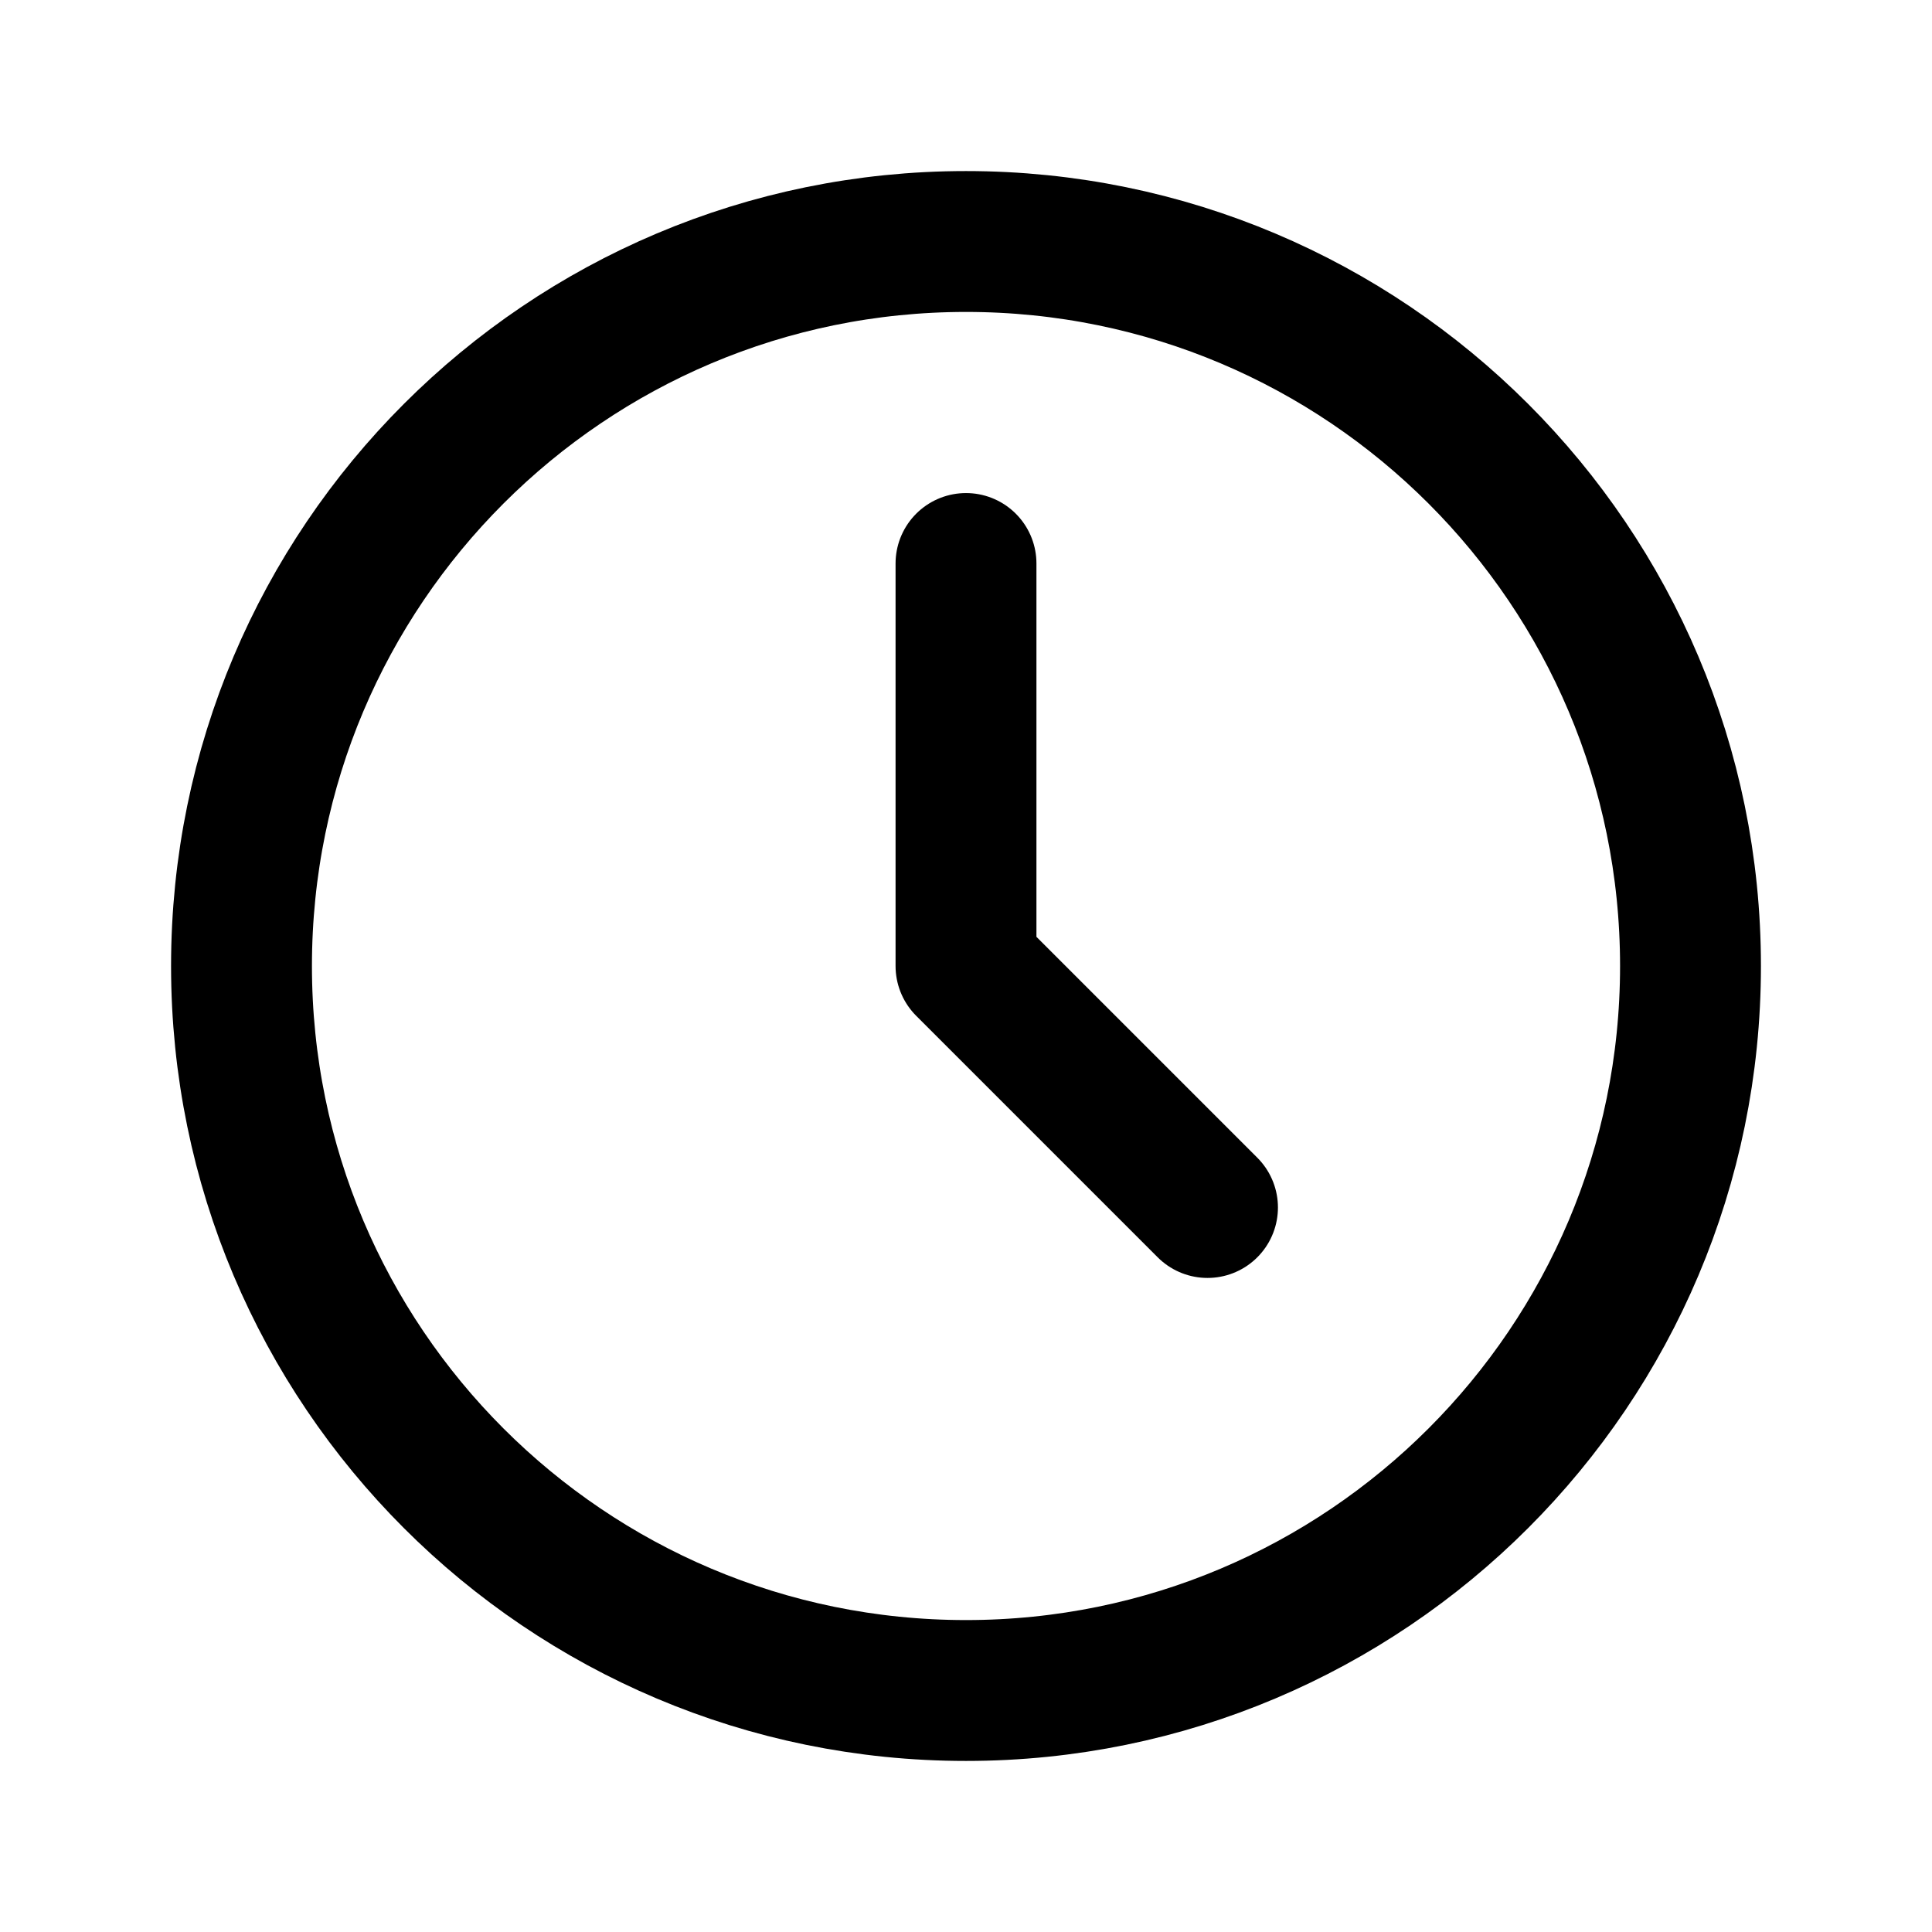
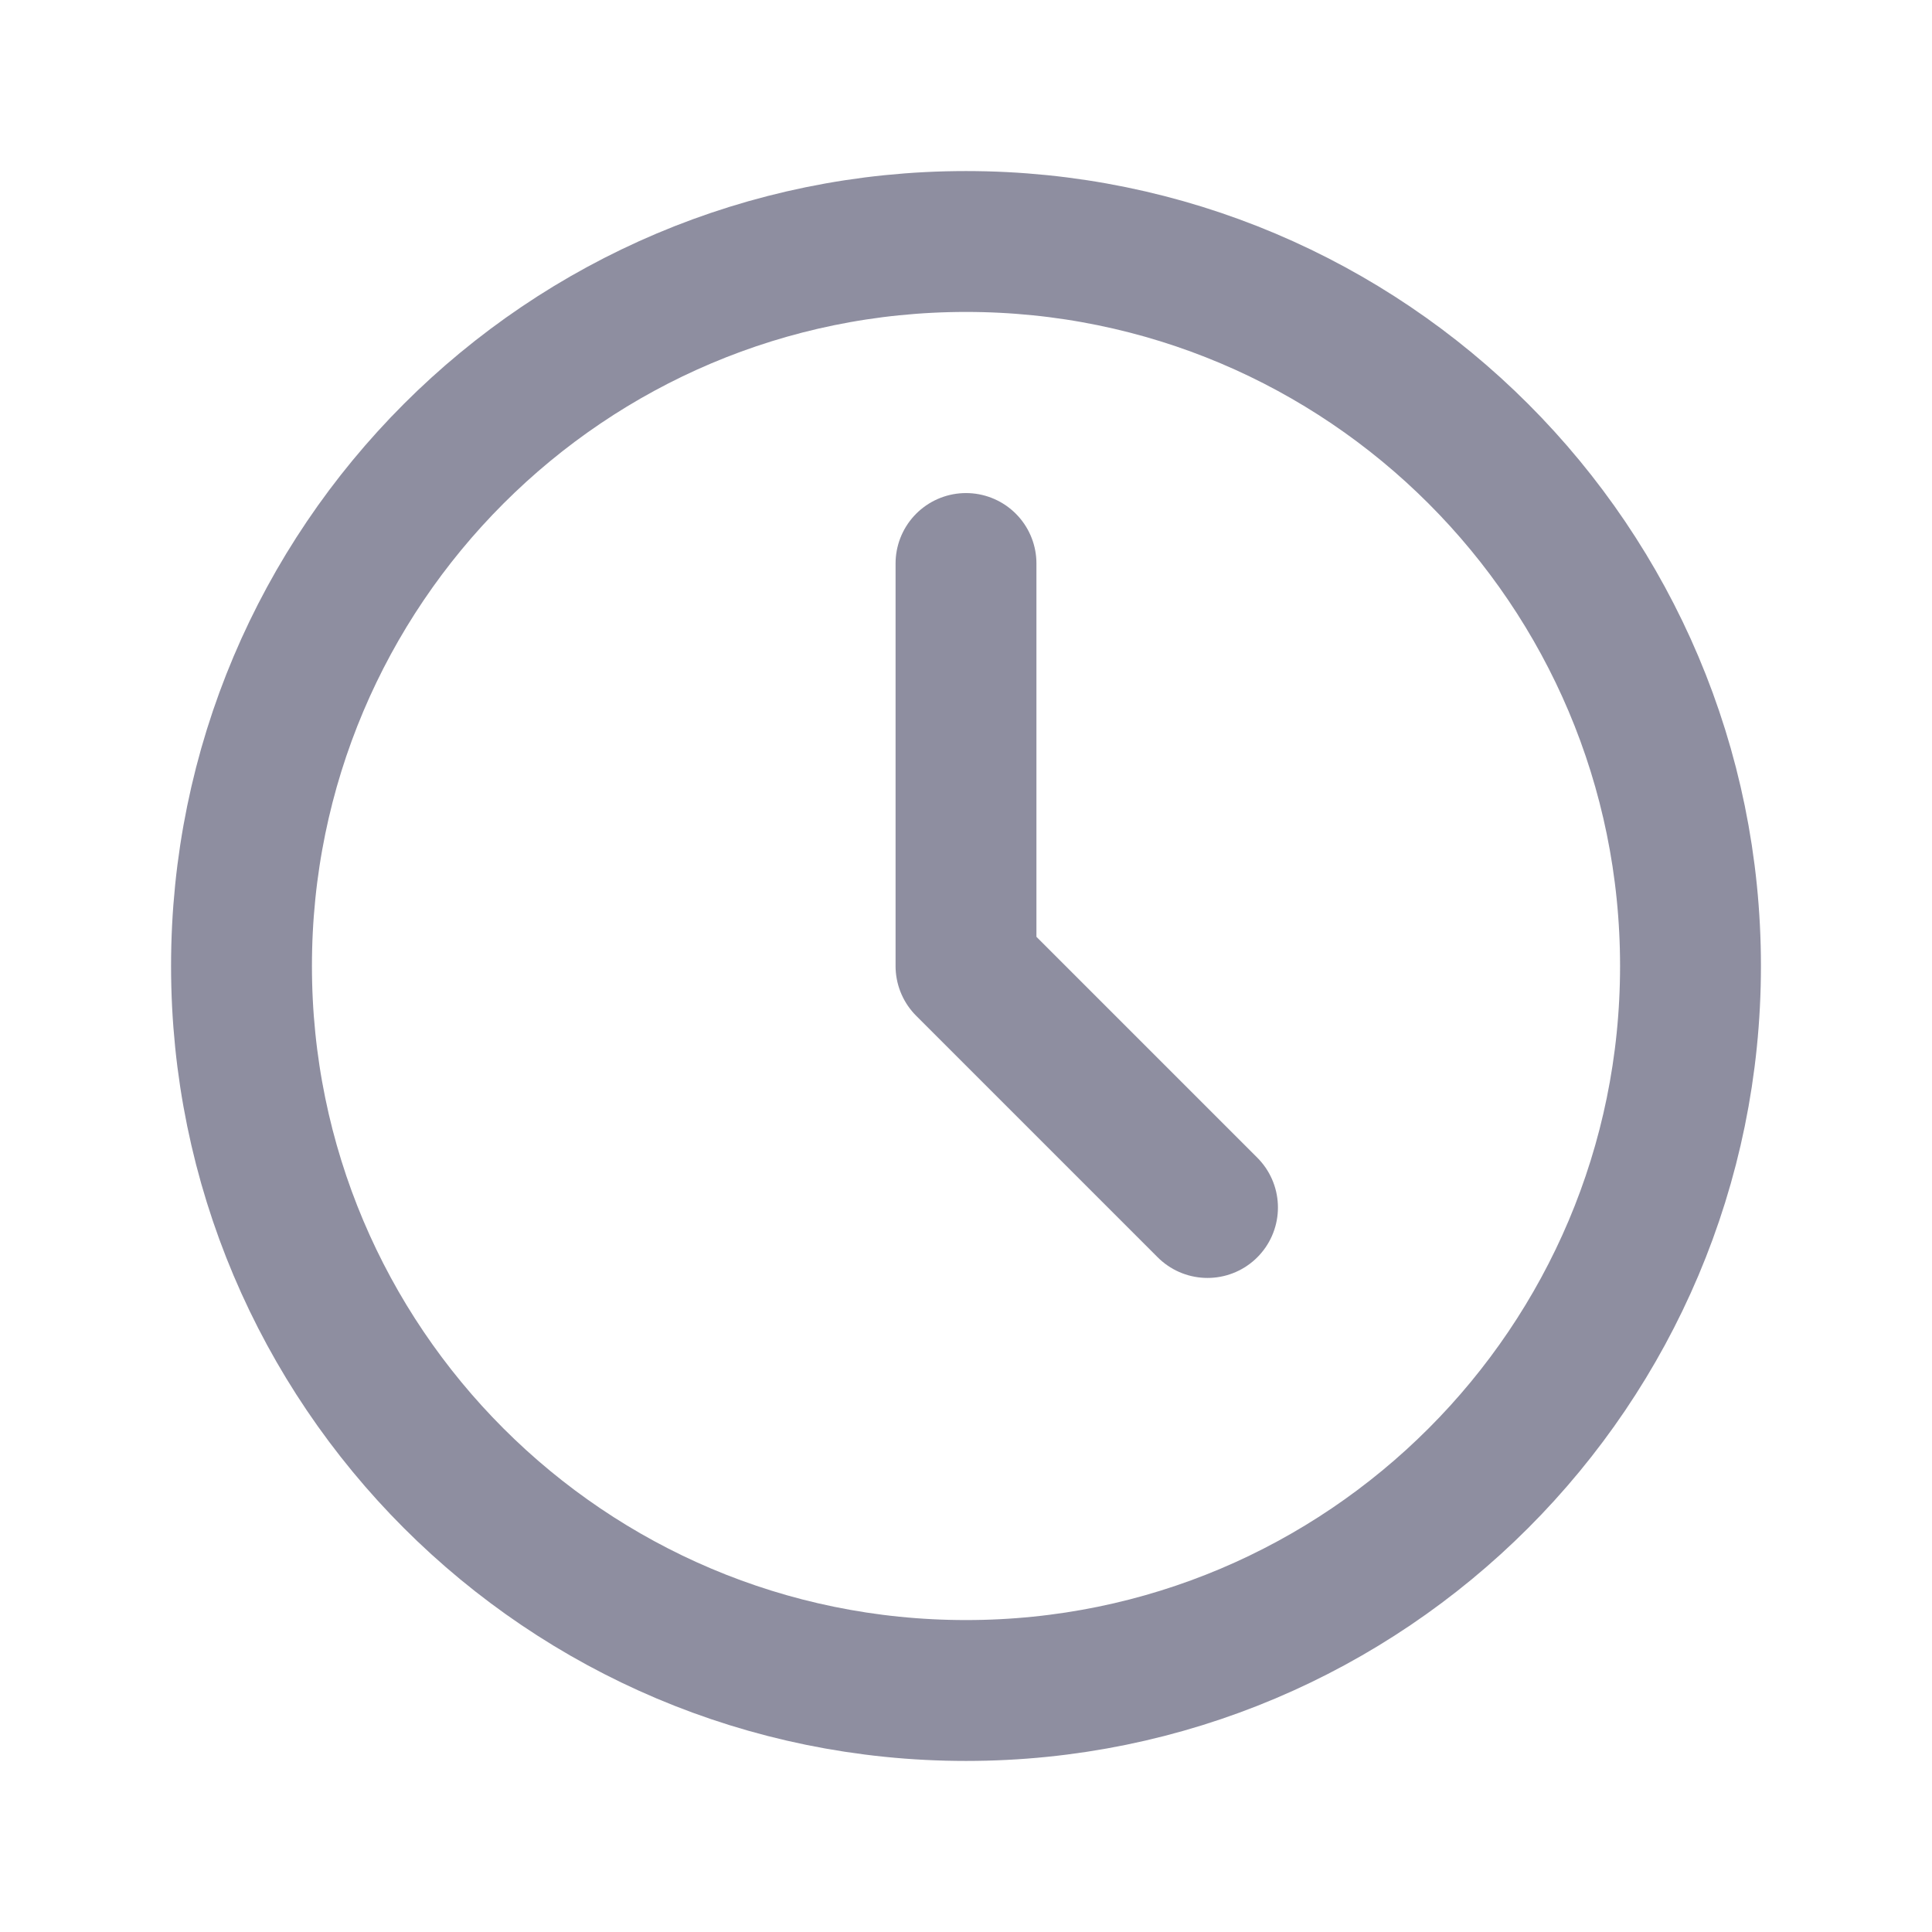
- <svg xmlns="http://www.w3.org/2000/svg" viewBox="0 0 24 24" width="24" height="24" fill="none" stroke="currentColor" stroke-width="1.75" stroke-linecap="round" stroke-linejoin="round">
+ <svg xmlns="http://www.w3.org/2000/svg" viewBox="0 0 24 24" width="24" height="24" fill="none" stroke="#8E8EA0" stroke-width="1.75" stroke-linecap="round" stroke-linejoin="round">
  <circle cx="12" cy="12" r="9" />
  <polyline points="12 7 12 12 15 15" />
</svg>
